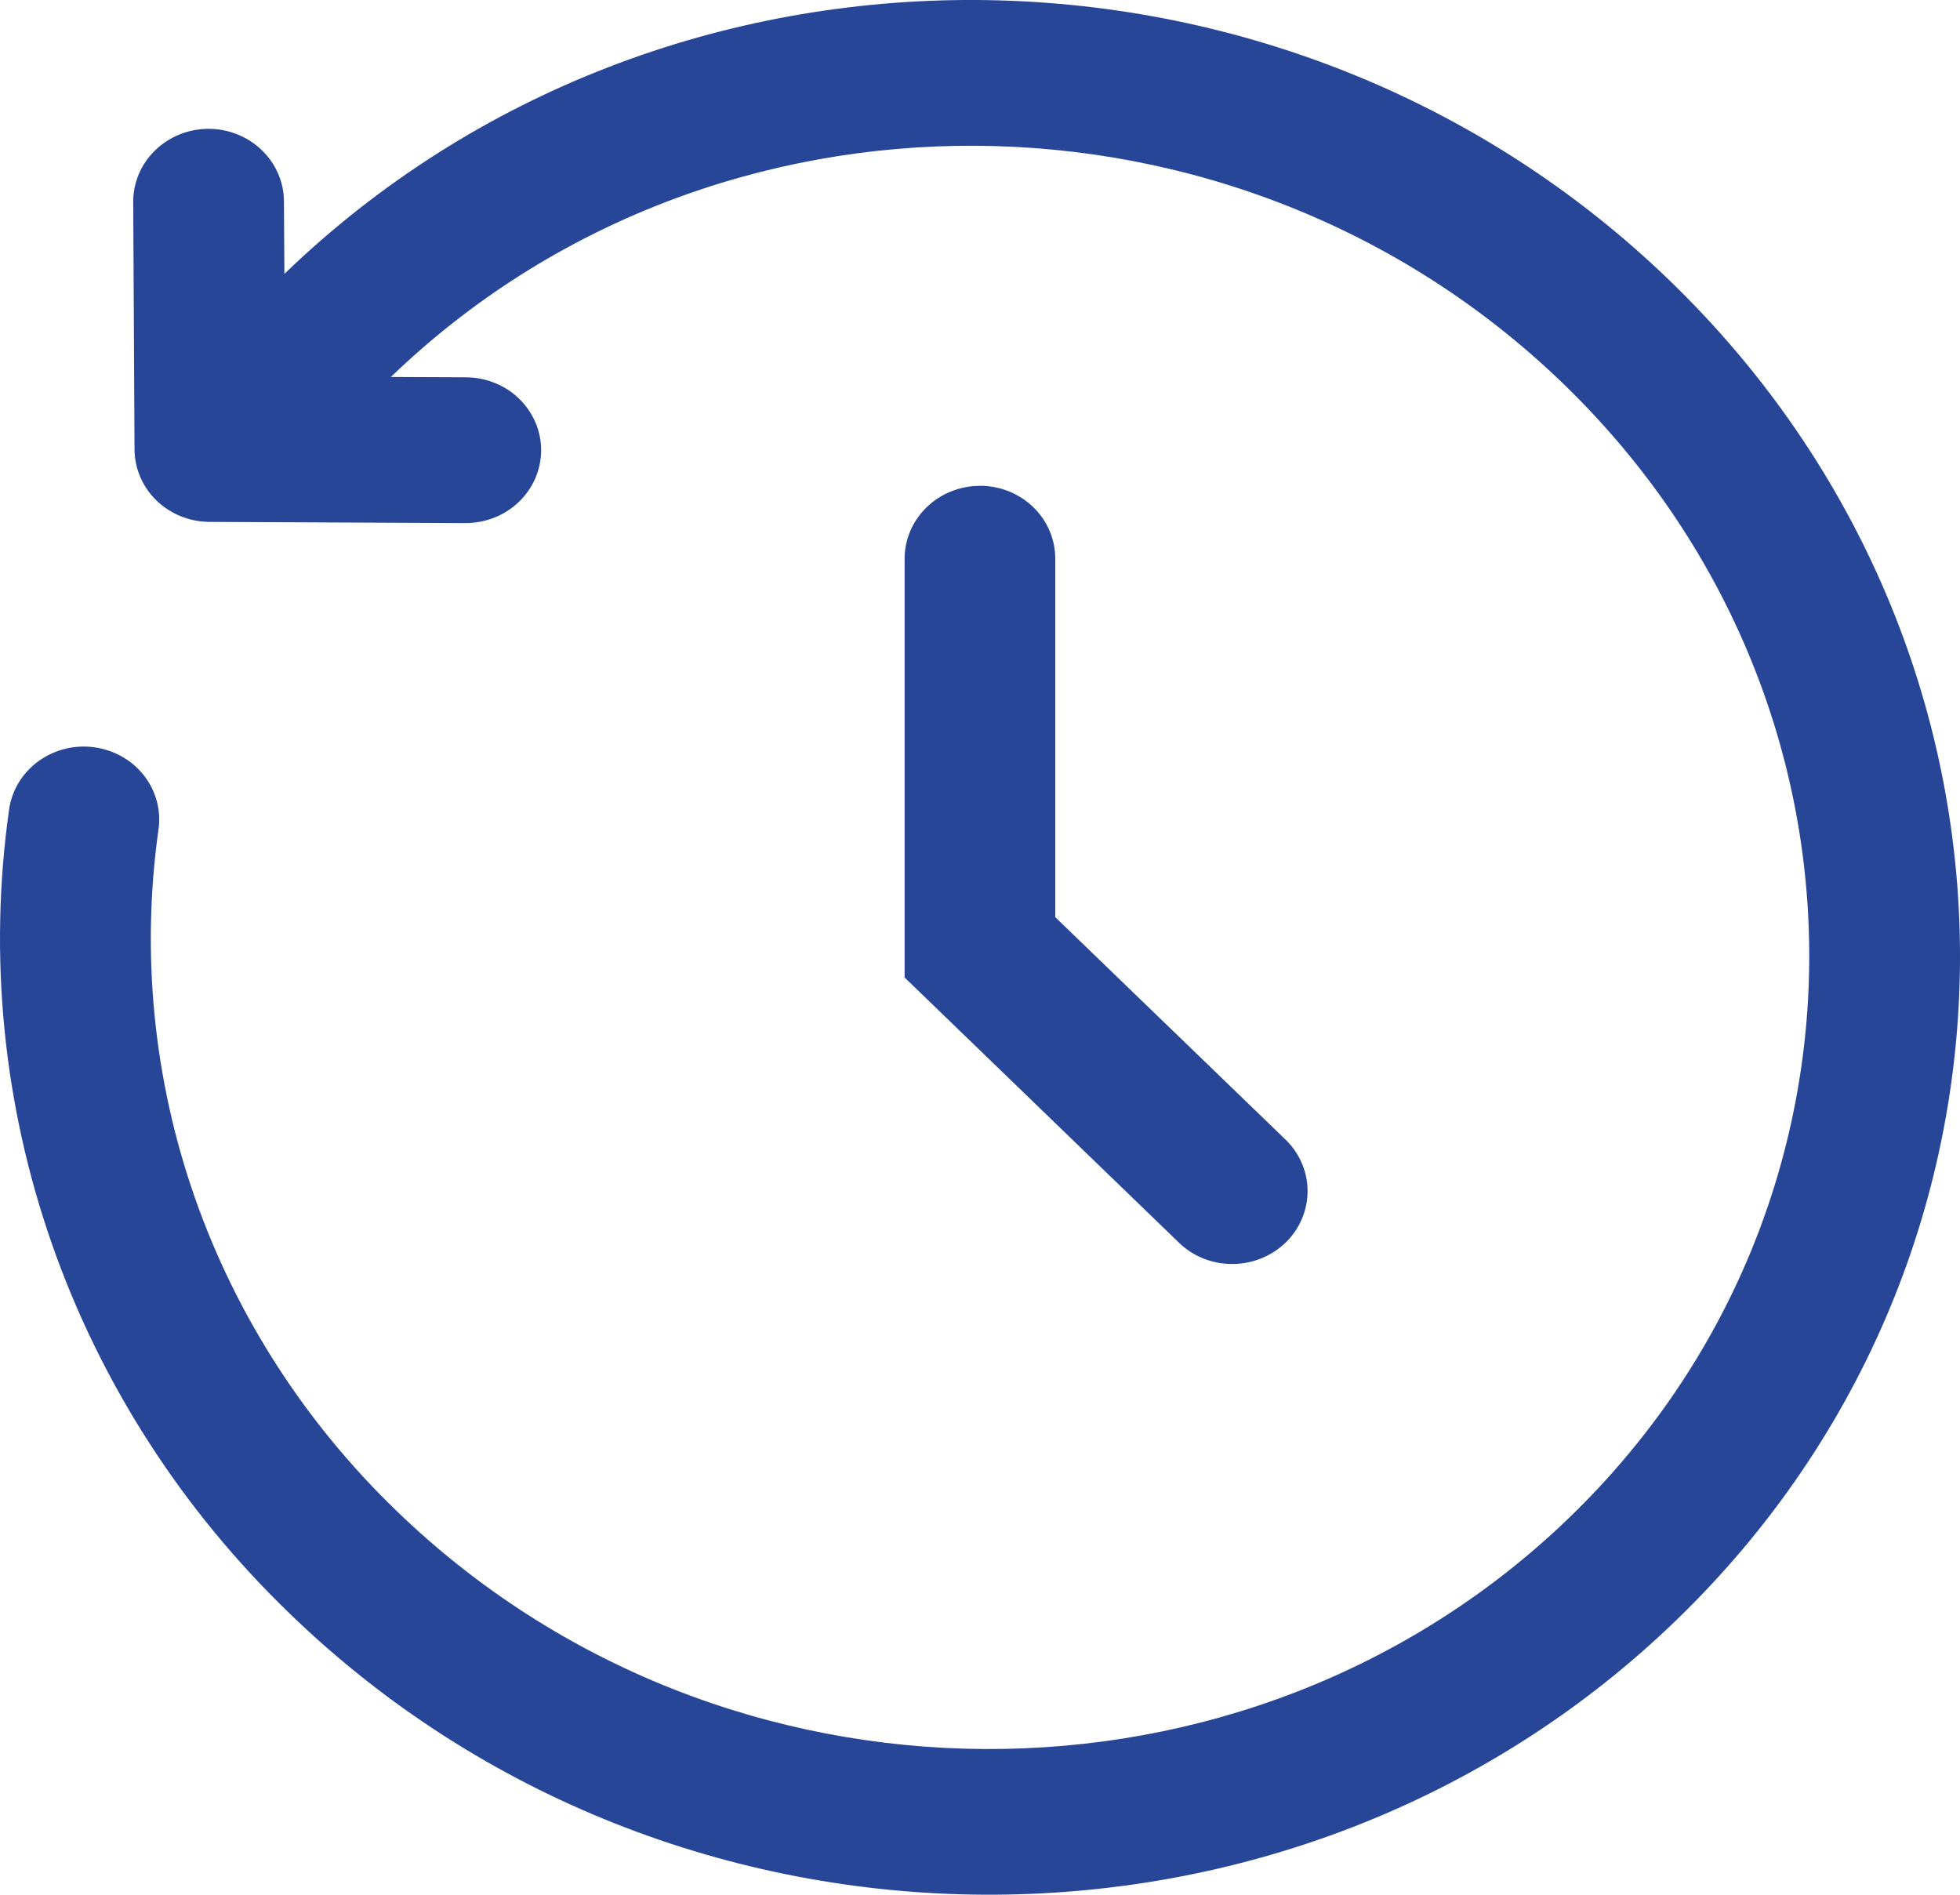
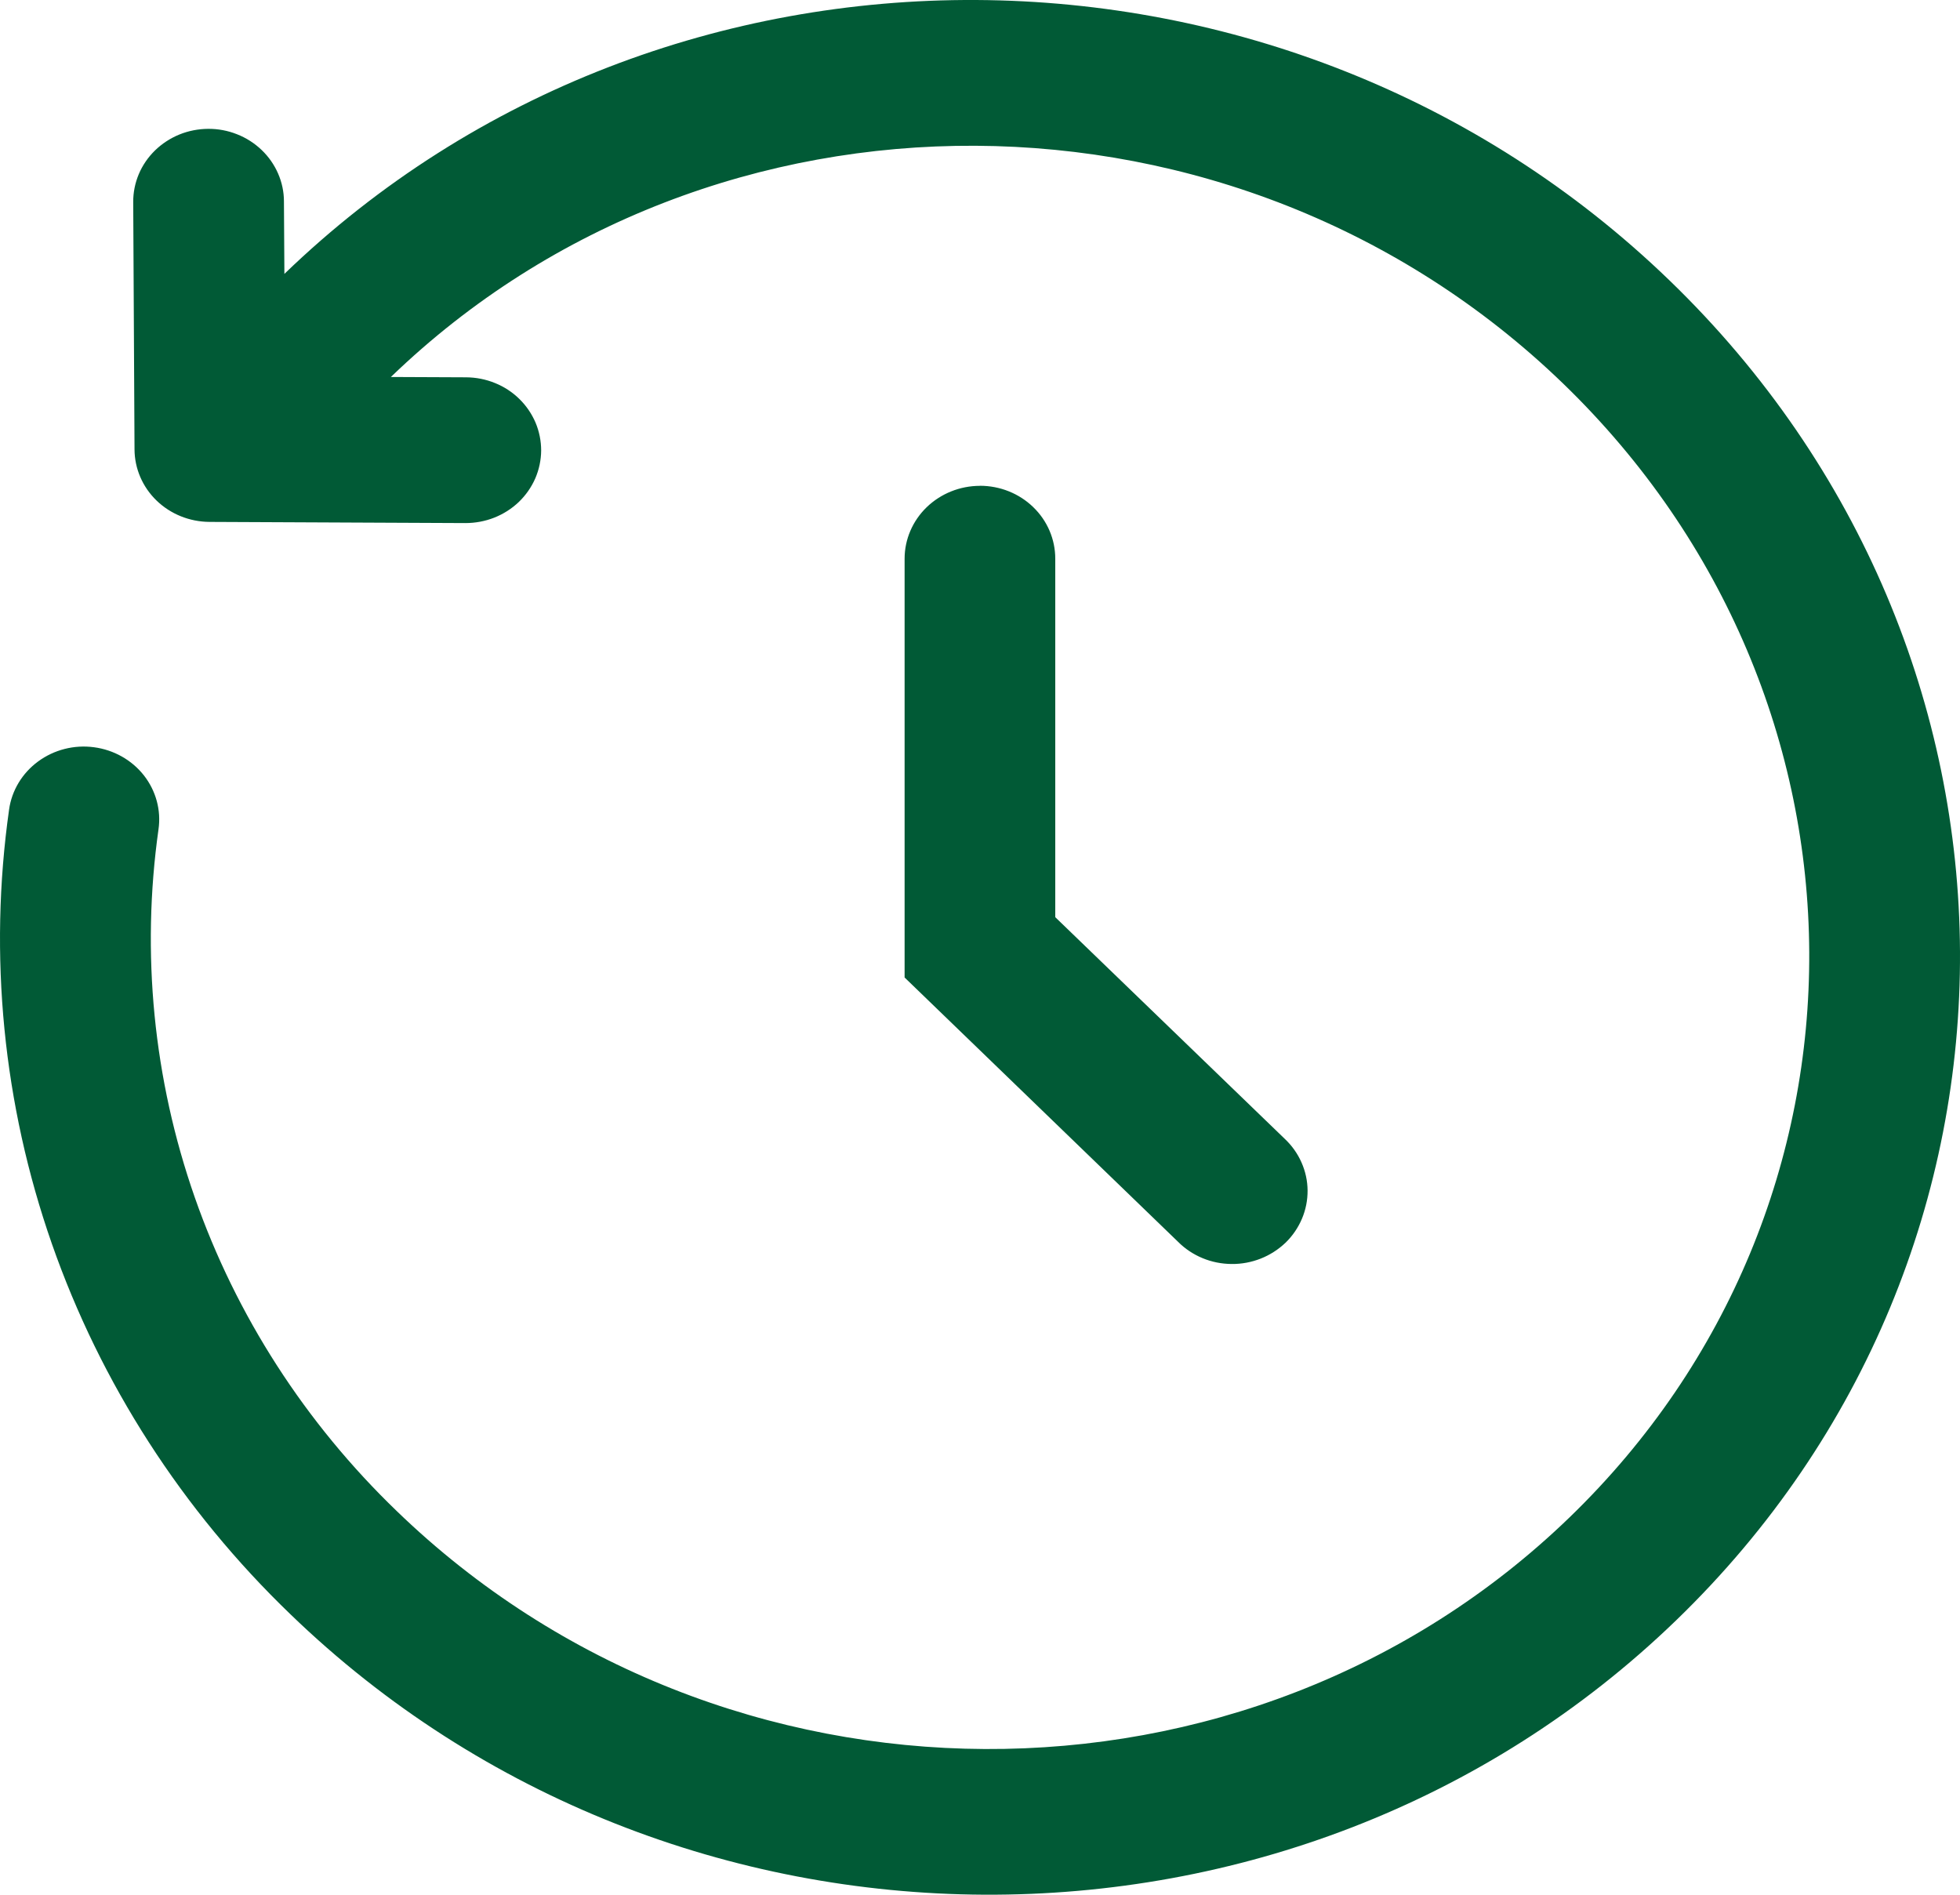
<svg xmlns="http://www.w3.org/2000/svg" width="30" height="29" viewBox="0 0 30 29" fill="none">
-   <path fill-rule="evenodd" clip-rule="evenodd" d="M4.353 4.192C10.191 -1.444 19.683 -1.385 25.557 4.295C31.434 9.976 31.495 19.157 25.655 24.8C19.817 30.444 10.32 30.386 4.443 24.705C2.79 23.114 1.541 21.174 0.794 19.037C0.048 16.901 -0.177 14.626 0.139 12.391C0.18 12.098 0.34 11.833 0.584 11.654C0.828 11.475 1.135 11.396 1.439 11.437C1.742 11.477 2.017 11.632 2.202 11.867C2.387 12.103 2.468 12.4 2.426 12.693C2.159 14.587 2.348 16.515 2.981 18.326C3.614 20.136 4.673 21.78 6.074 23.129C11.066 27.953 19.102 27.982 24.024 23.224C28.946 18.465 28.917 10.697 23.926 5.871C18.937 1.05 10.906 1.019 5.983 5.77L7.134 5.775C7.286 5.776 7.435 5.805 7.575 5.862C7.715 5.918 7.842 6.001 7.948 6.105C8.055 6.209 8.139 6.333 8.197 6.468C8.254 6.604 8.283 6.749 8.283 6.895C8.282 7.042 8.251 7.187 8.193 7.322C8.134 7.457 8.048 7.58 7.941 7.683C7.833 7.786 7.706 7.867 7.565 7.923C7.425 7.978 7.275 8.006 7.123 8.006L3.206 7.988C2.902 7.986 2.611 7.869 2.396 7.661C2.181 7.453 2.06 7.171 2.059 6.877L2.039 3.093C2.038 2.947 2.067 2.802 2.124 2.666C2.181 2.53 2.266 2.407 2.372 2.303C2.479 2.199 2.606 2.116 2.745 2.059C2.885 2.002 3.035 1.973 3.186 1.972C3.338 1.971 3.488 1.999 3.628 2.055C3.769 2.11 3.896 2.192 4.004 2.295C4.112 2.398 4.197 2.52 4.256 2.655C4.315 2.79 4.346 2.935 4.346 3.082L4.353 4.194V4.192ZM14.998 7.435C15.305 7.435 15.598 7.552 15.814 7.761C16.031 7.97 16.152 8.254 16.152 8.55V14.038L19.662 17.428C19.772 17.531 19.86 17.654 19.92 17.79C19.981 17.927 20.013 18.073 20.014 18.221C20.015 18.369 19.986 18.516 19.928 18.653C19.87 18.79 19.785 18.915 19.677 19.02C19.568 19.124 19.439 19.207 19.298 19.263C19.156 19.319 19.004 19.348 18.851 19.346C18.698 19.345 18.546 19.315 18.405 19.256C18.265 19.198 18.137 19.113 18.031 19.006L13.846 14.961V8.551C13.846 8.256 13.968 7.972 14.184 7.763C14.401 7.554 14.694 7.436 15 7.436L14.998 7.435Z" fill="#274698" />
+   <path fill-rule="evenodd" clip-rule="evenodd" d="M4.353 4.192C10.191 -1.444 19.683 -1.385 25.557 4.295C31.434 9.976 31.495 19.157 25.655 24.8C19.817 30.444 10.32 30.386 4.443 24.705C2.79 23.114 1.541 21.174 0.794 19.037C0.048 16.901 -0.177 14.626 0.139 12.391C0.18 12.098 0.34 11.833 0.584 11.654C0.828 11.475 1.135 11.396 1.439 11.437C1.742 11.477 2.017 11.632 2.202 11.867C2.387 12.103 2.468 12.4 2.426 12.693C2.159 14.587 2.348 16.515 2.981 18.326C3.614 20.136 4.673 21.78 6.074 23.129C11.066 27.953 19.102 27.982 24.024 23.224C28.946 18.465 28.917 10.697 23.926 5.871C18.937 1.05 10.906 1.019 5.983 5.77L7.134 5.775C7.286 5.776 7.435 5.805 7.575 5.862C7.715 5.918 7.842 6.001 7.948 6.105C8.055 6.209 8.139 6.333 8.197 6.468C8.254 6.604 8.283 6.749 8.283 6.895C8.282 7.042 8.251 7.187 8.193 7.322C8.134 7.457 8.048 7.58 7.941 7.683C7.833 7.786 7.706 7.867 7.565 7.923C7.425 7.978 7.275 8.006 7.123 8.006L3.206 7.988C2.902 7.986 2.611 7.869 2.396 7.661C2.181 7.453 2.06 7.171 2.059 6.877L2.039 3.093C2.038 2.947 2.067 2.802 2.124 2.666C2.181 2.53 2.266 2.407 2.372 2.303C2.479 2.199 2.606 2.116 2.745 2.059C2.885 2.002 3.035 1.973 3.186 1.972C3.338 1.971 3.488 1.999 3.628 2.055C3.769 2.11 3.896 2.192 4.004 2.295C4.112 2.398 4.197 2.52 4.256 2.655C4.315 2.79 4.346 2.935 4.346 3.082L4.353 4.194V4.192ZM14.998 7.435C15.305 7.435 15.598 7.552 15.814 7.761C16.031 7.97 16.152 8.254 16.152 8.55V14.038L19.662 17.428C19.772 17.531 19.86 17.654 19.92 17.79C19.981 17.927 20.013 18.073 20.014 18.221C20.015 18.369 19.986 18.516 19.928 18.653C19.87 18.79 19.785 18.915 19.677 19.02C19.568 19.124 19.439 19.207 19.298 19.263C19.156 19.319 19.004 19.348 18.851 19.346C18.698 19.345 18.546 19.315 18.405 19.256C18.265 19.198 18.137 19.113 18.031 19.006L13.846 14.961V8.551C13.846 8.256 13.968 7.972 14.184 7.763C14.401 7.554 14.694 7.436 15 7.436L14.998 7.435Z" fill="#015A36" />
</svg>
